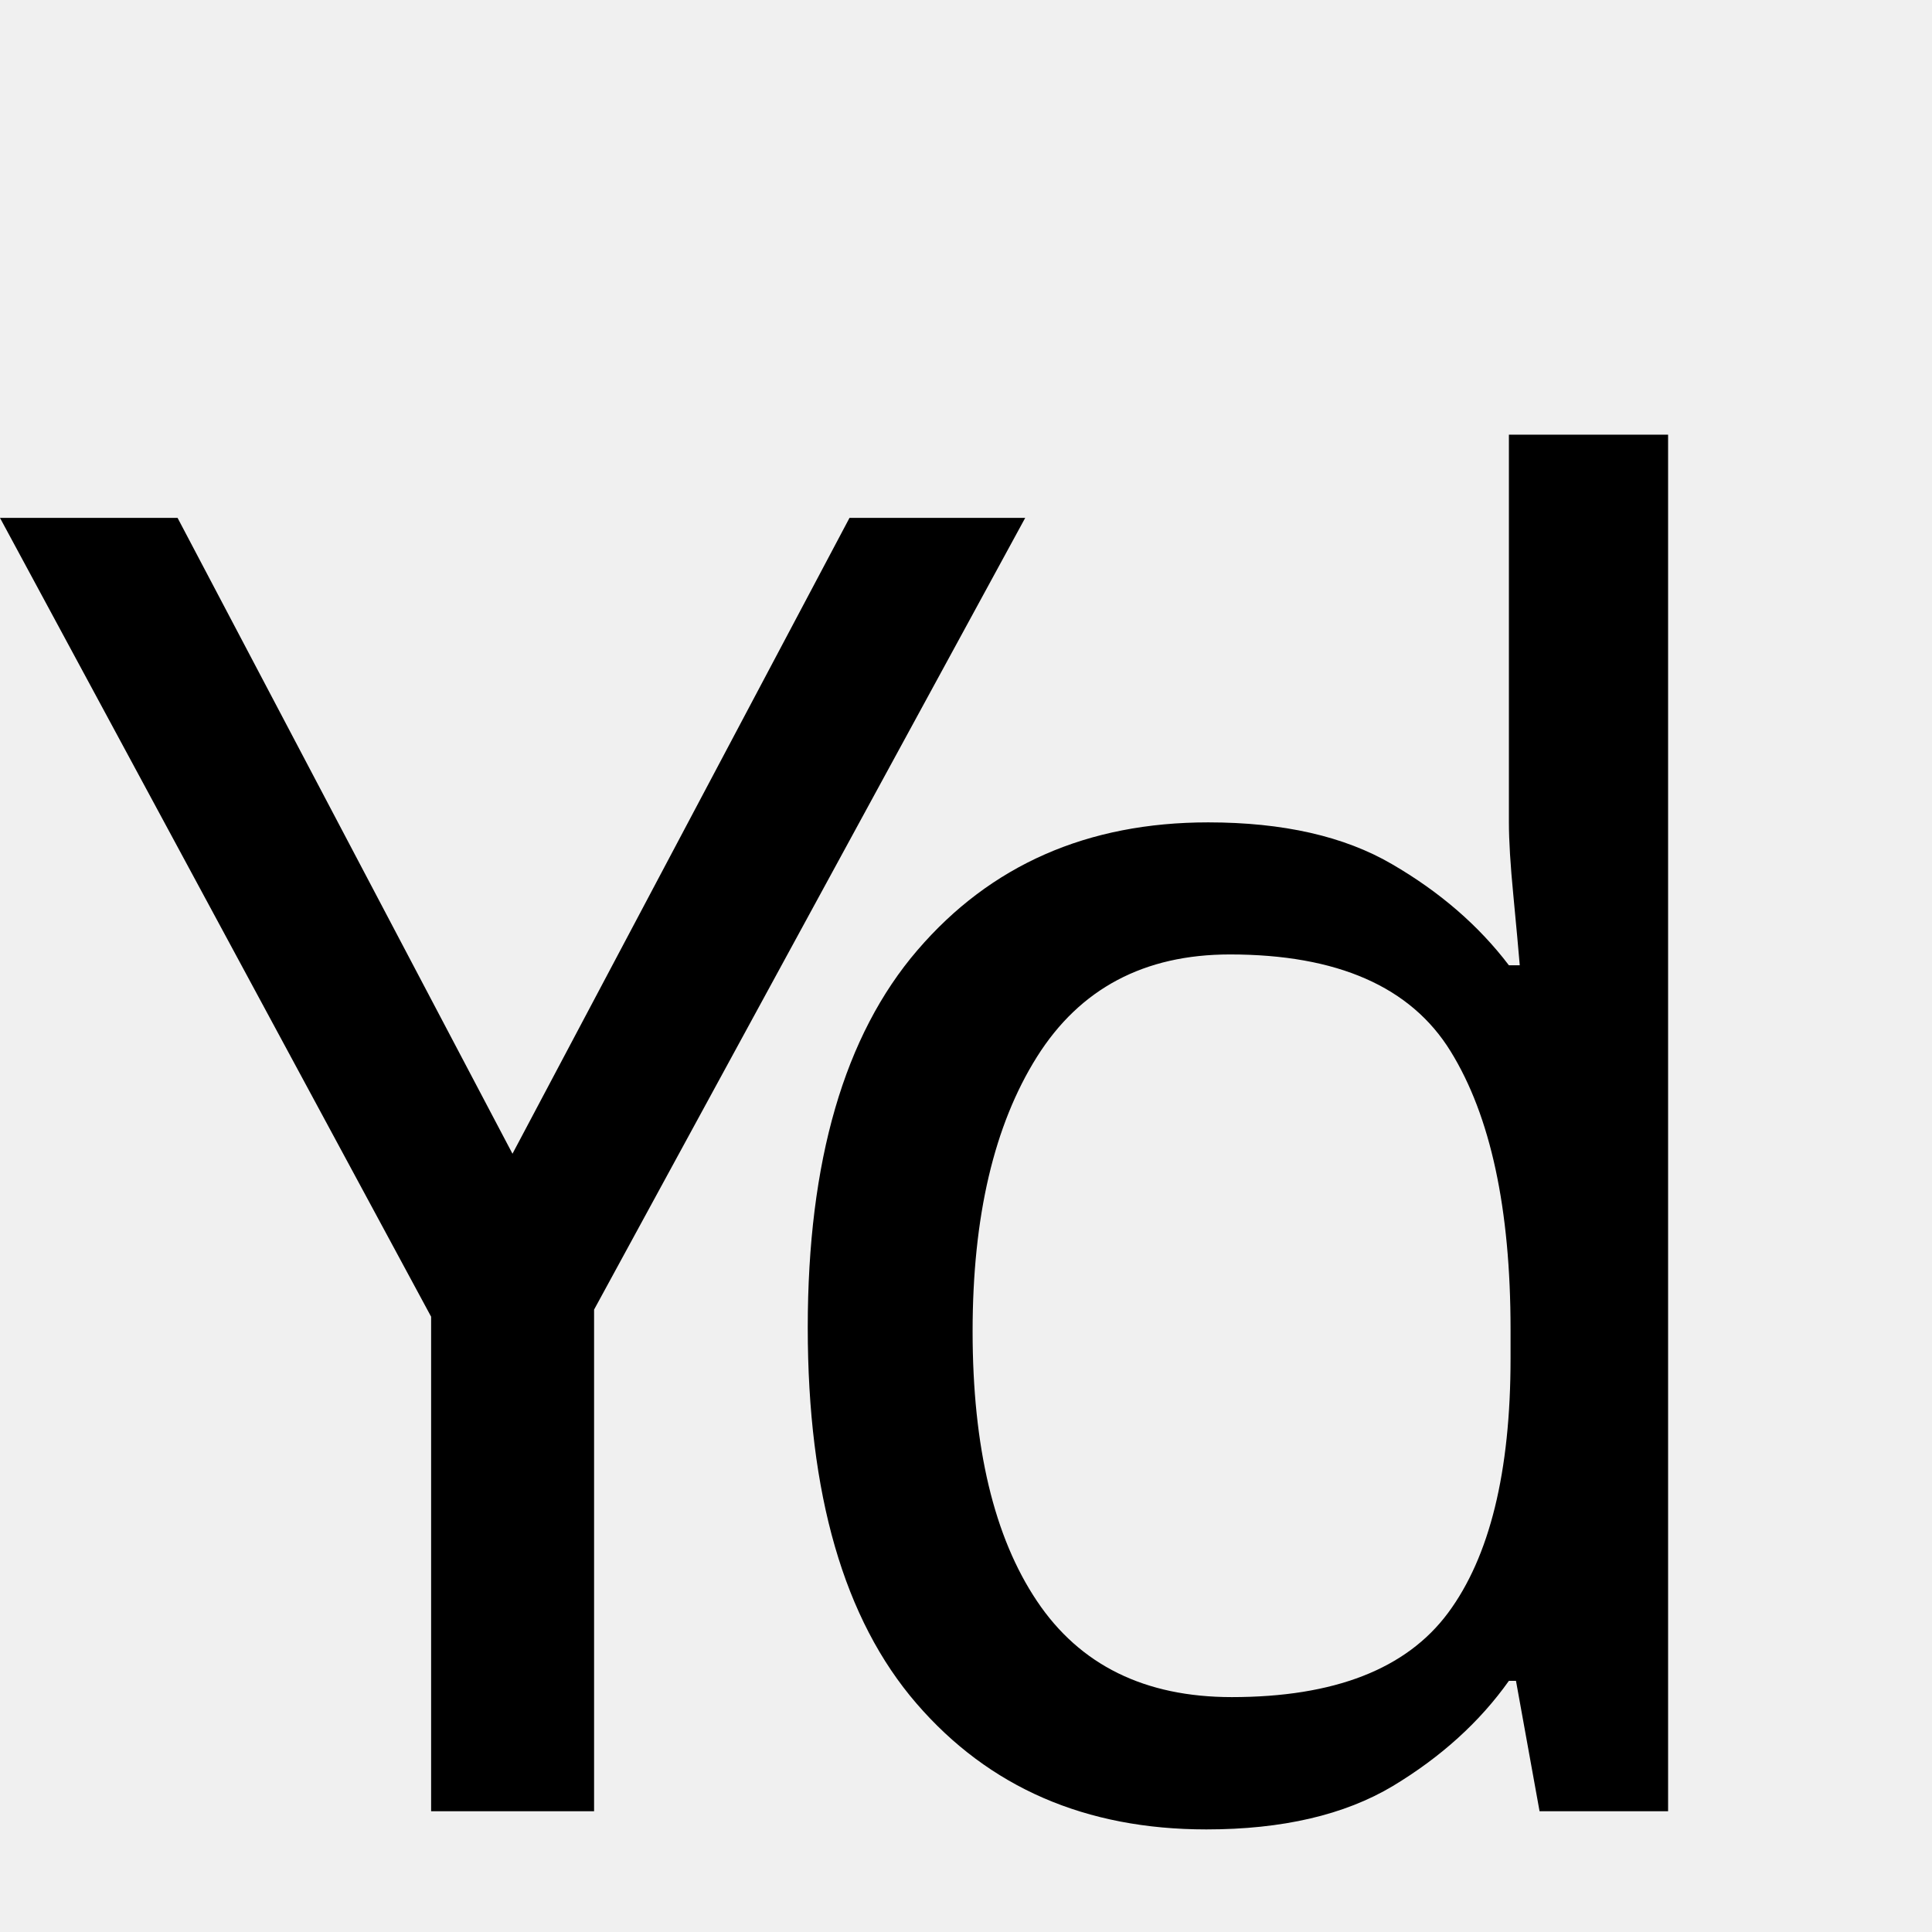
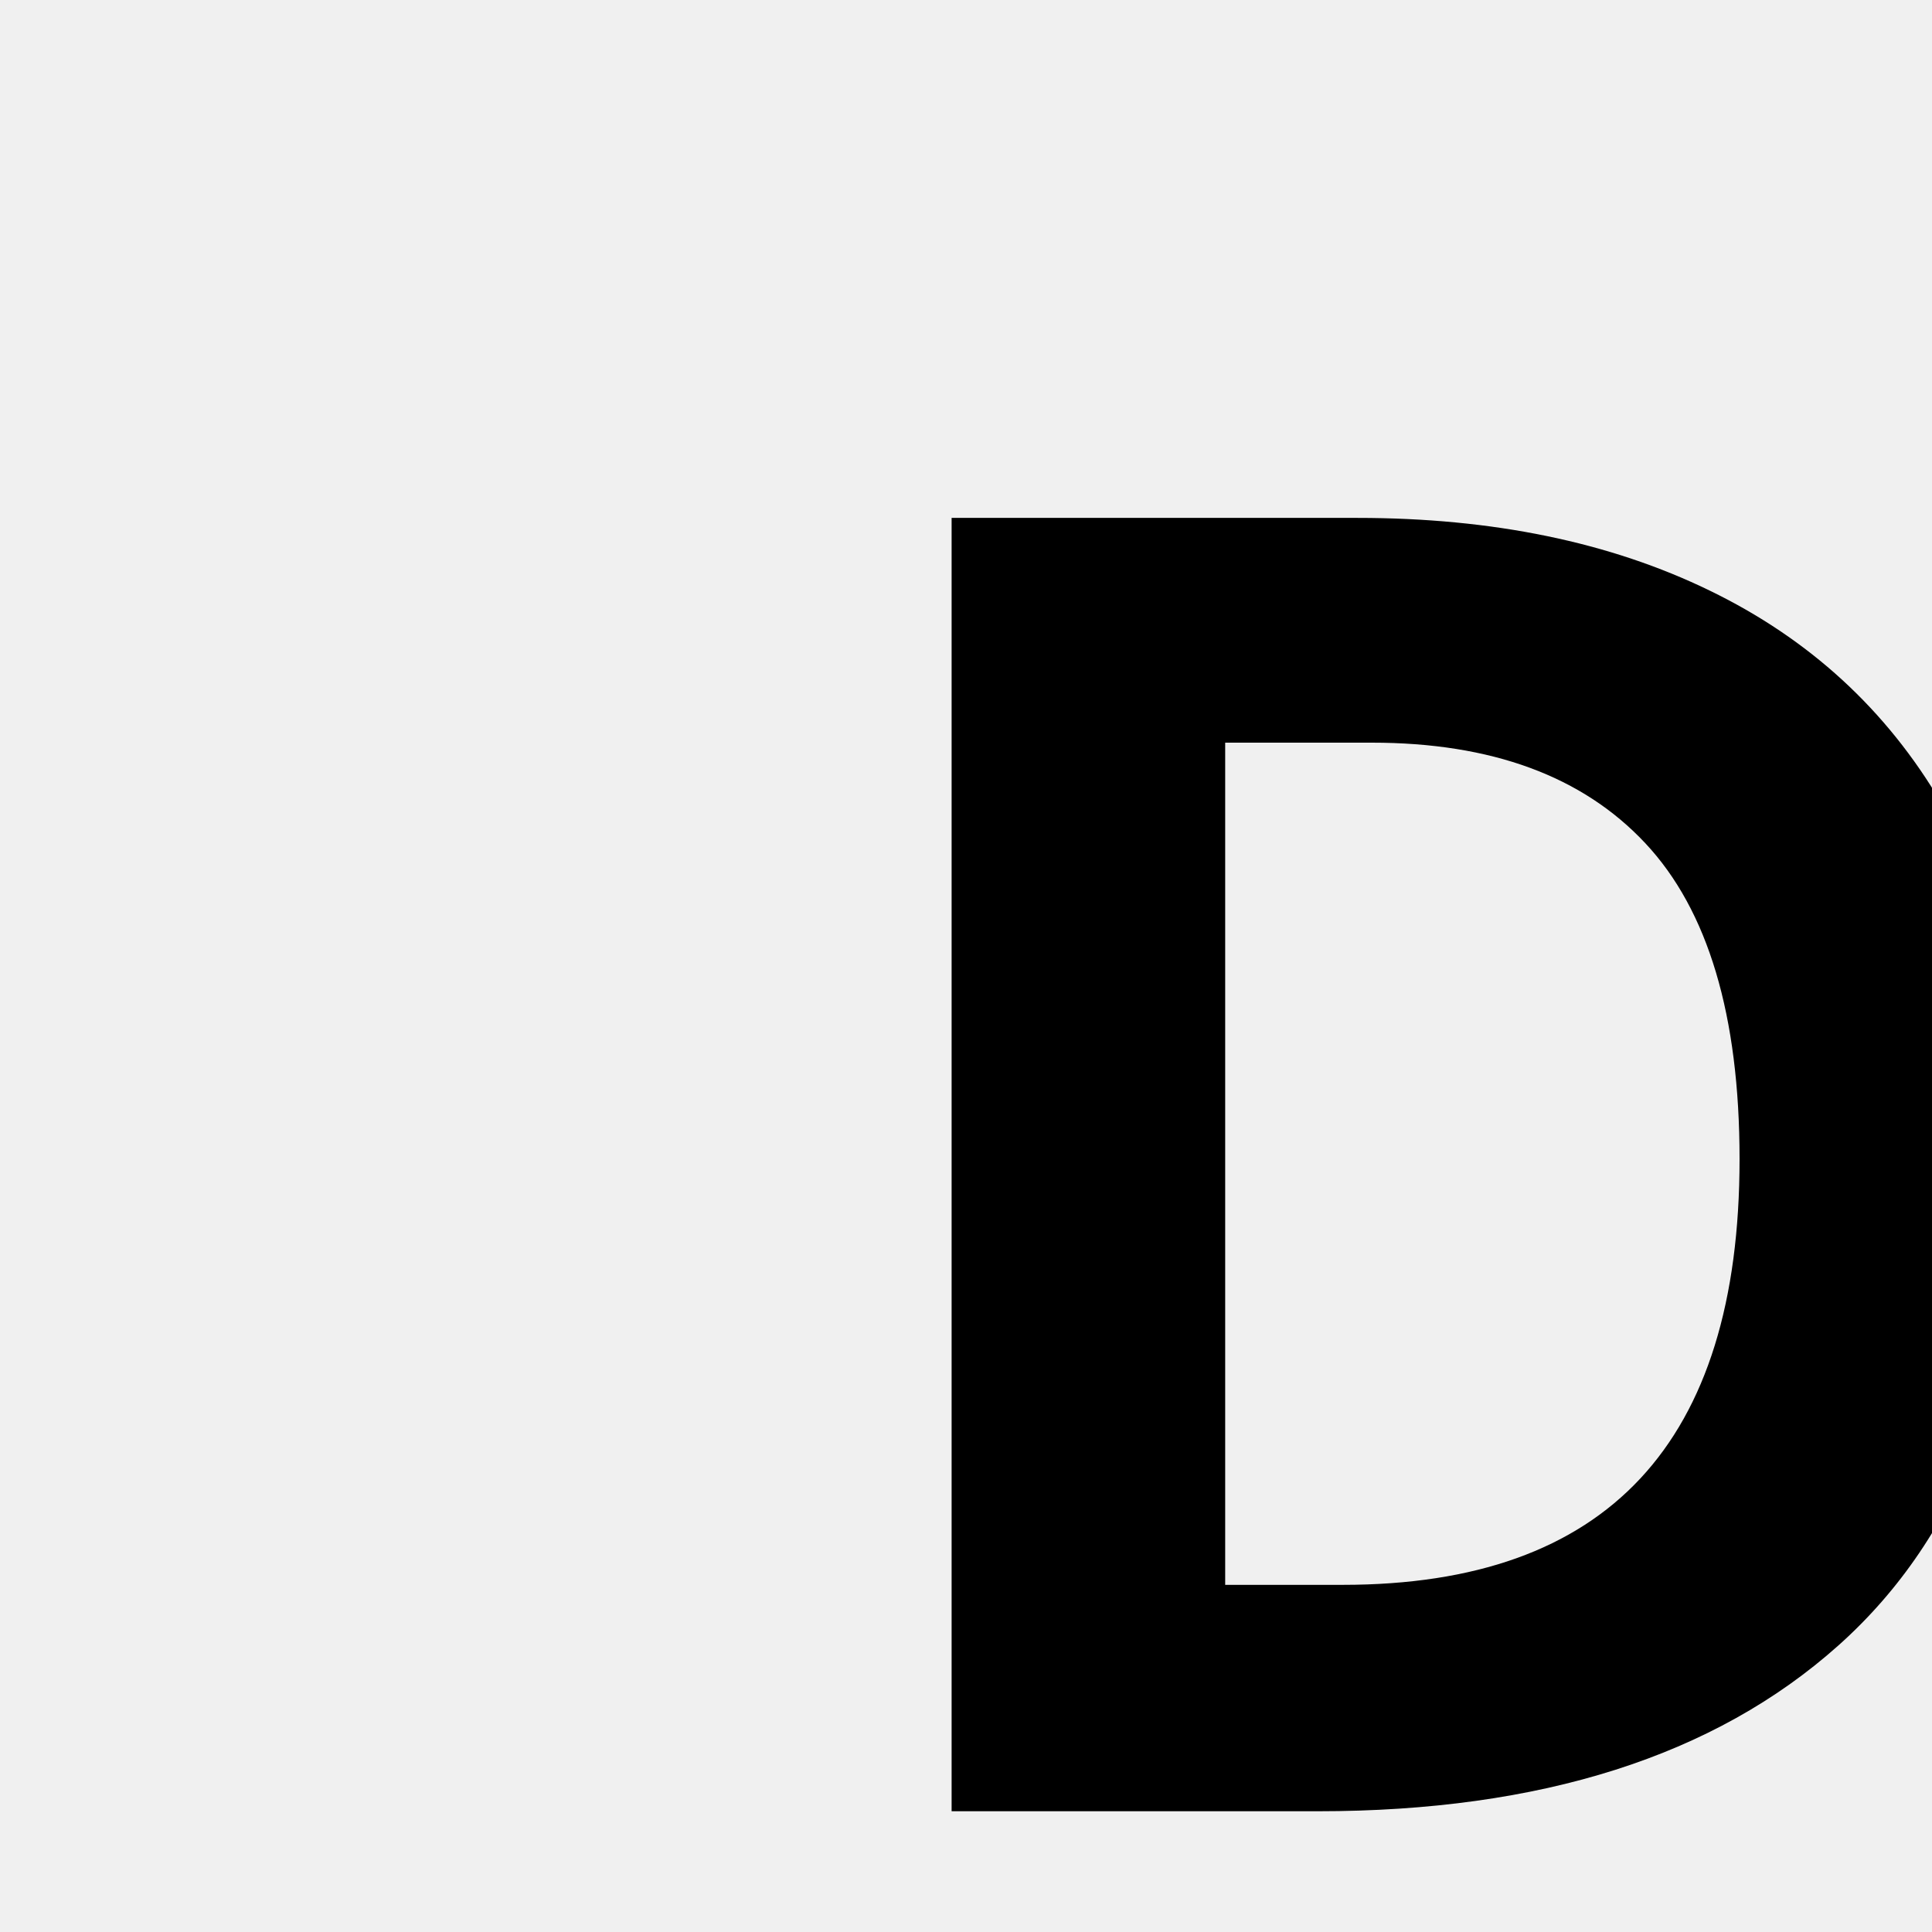
<svg xmlns="http://www.w3.org/2000/svg" version="1.1" fill="none" viewBox="0 0 128 128">
-   <text x="0" y="120">Yd</text>
+   <text x="-120" y="120" id="y">Y<animate attributeName="y" values="120; 60; 120" dur="1s" repeatCount="indefinite" />
+   </text>
+   <text x="52.25" y="120">D</text>
  <style>
-         text { fill: #000; font: 120px sans-serif; letter-spacing: -15px; }
-         @media (prefers-color-scheme: dark) {
-         text { fill: #FFF; }
-         }
+      
+     #y { 
+         fill: red; 
+         rotate: -90deg;
+     }
+     text { 
+        fill: #000; font: bold 120px sans-serif;
+     }
+     @media (prefers-color-scheme: dark) {
+        svg {
+           background: #0f0f0f;
+        }
+        text { fill: #FFF; }
+     }
+     
    </style>
</svg>
